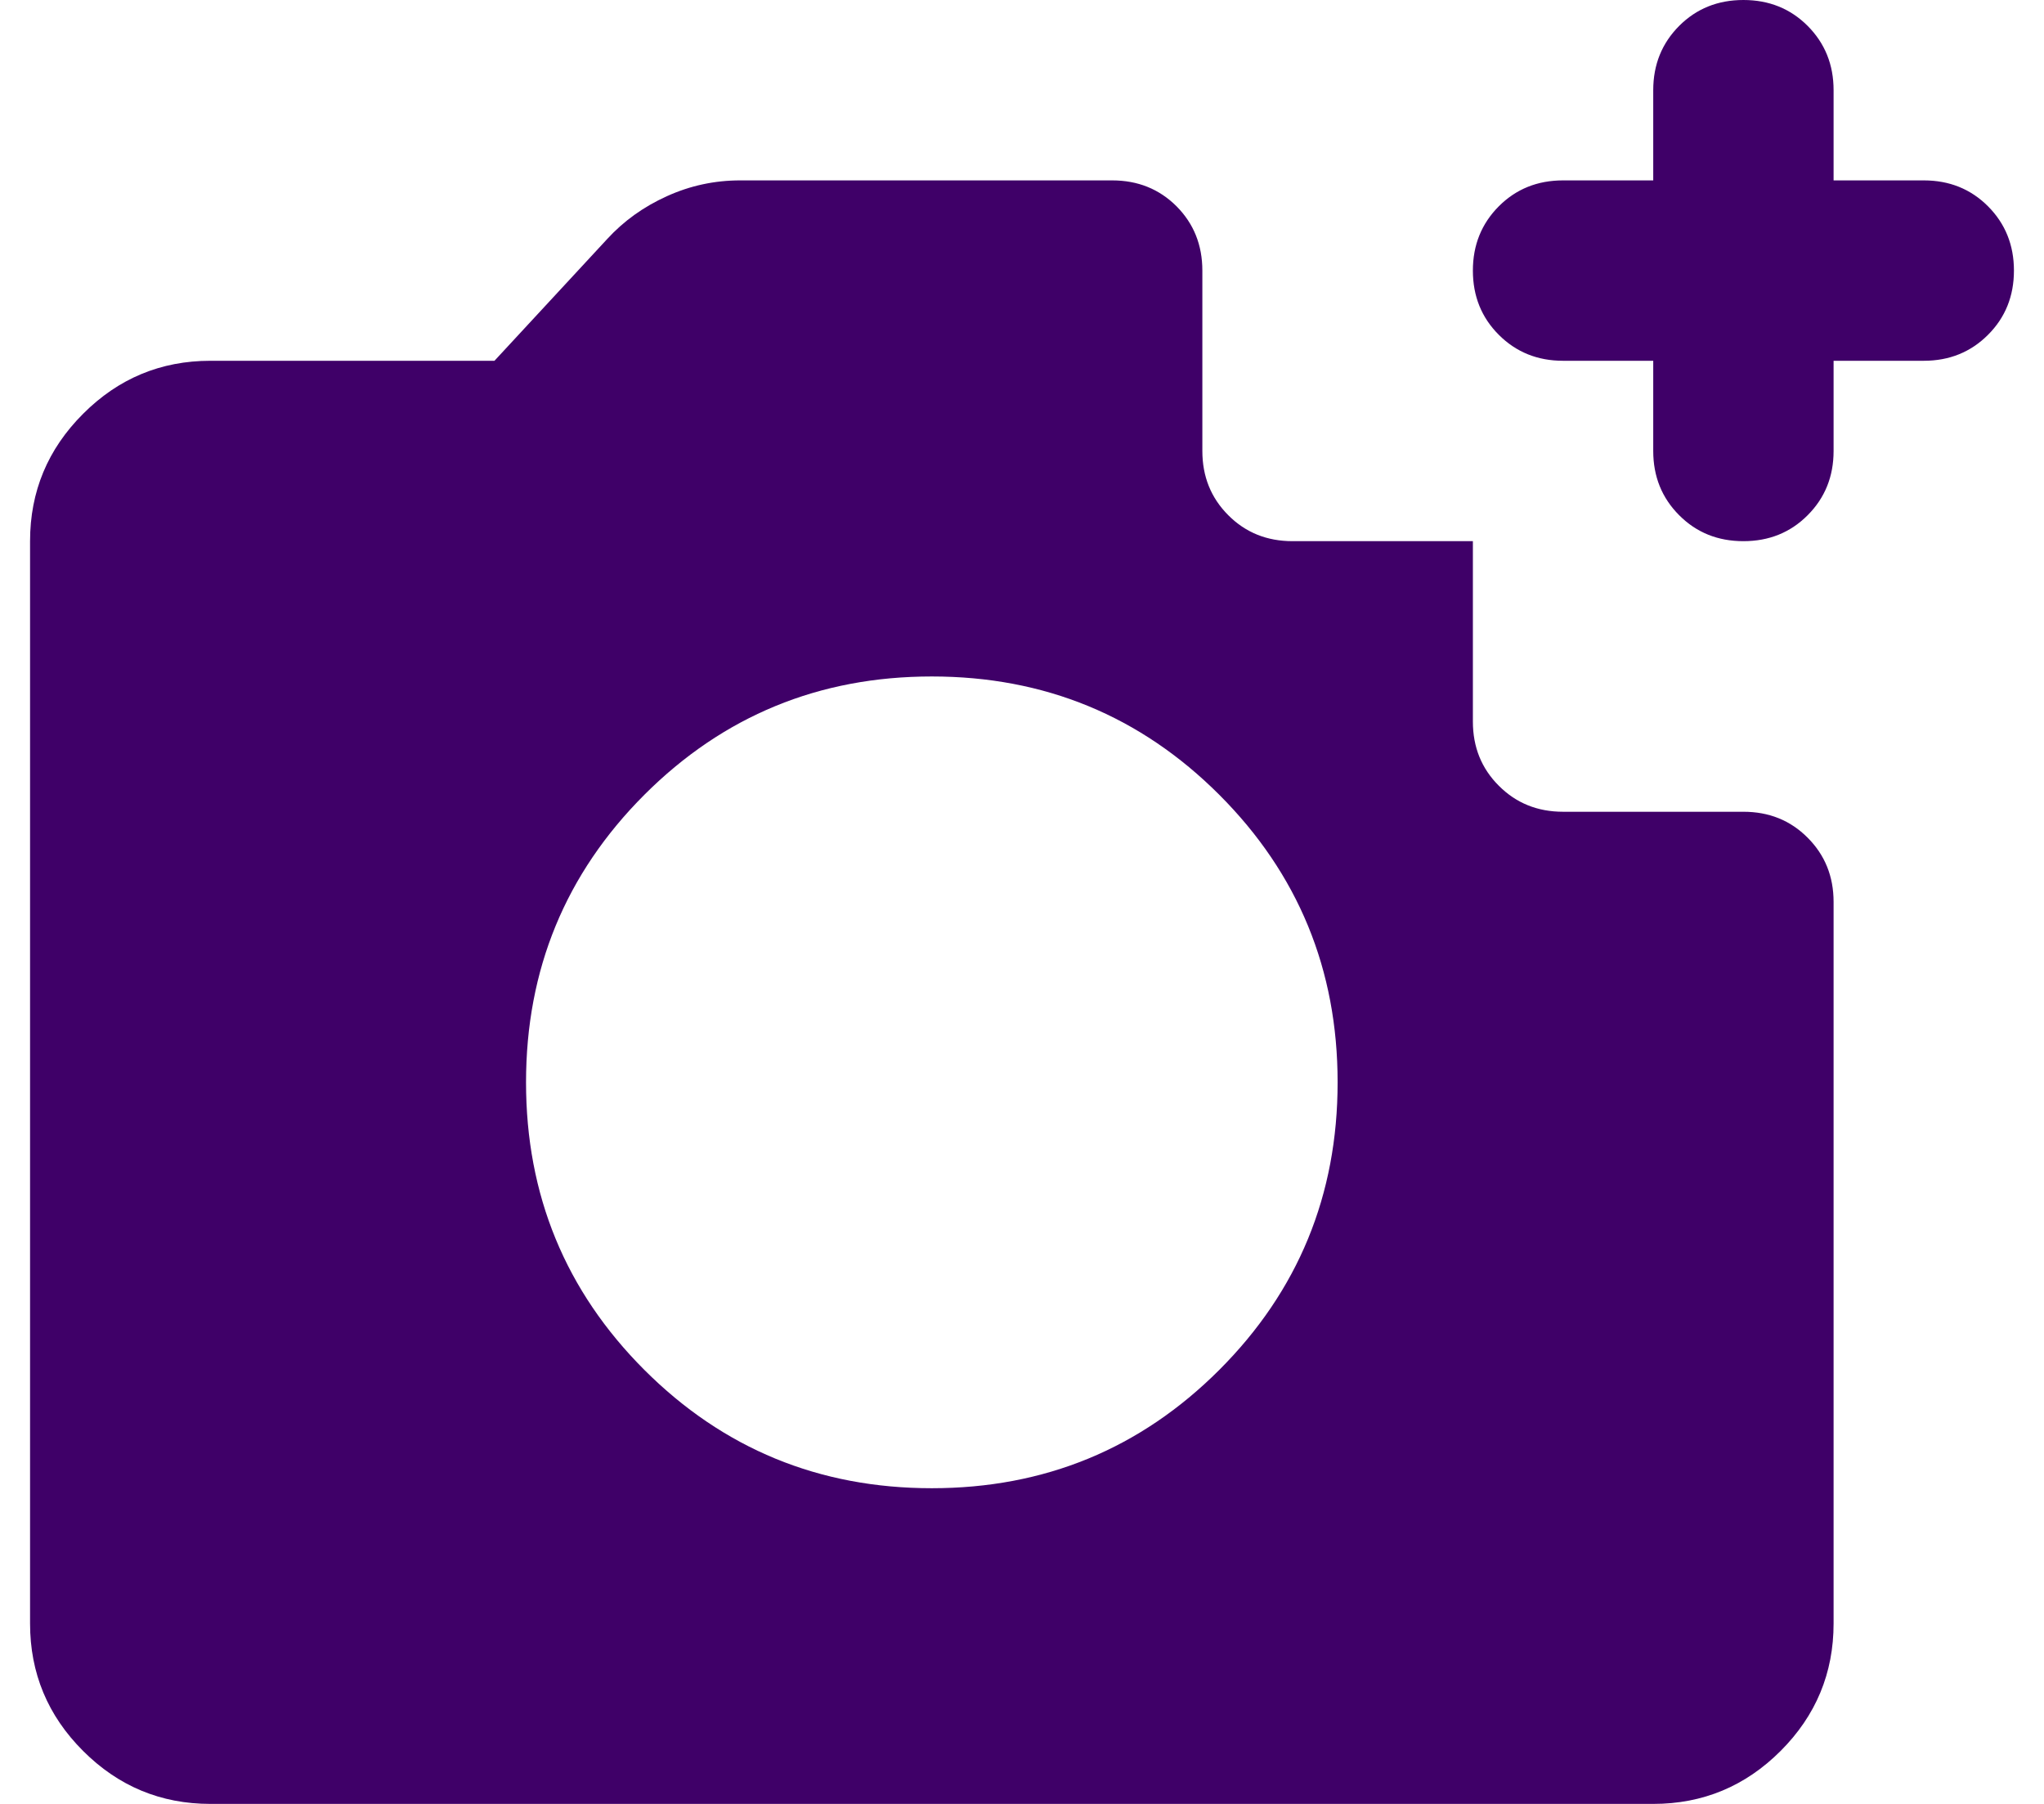
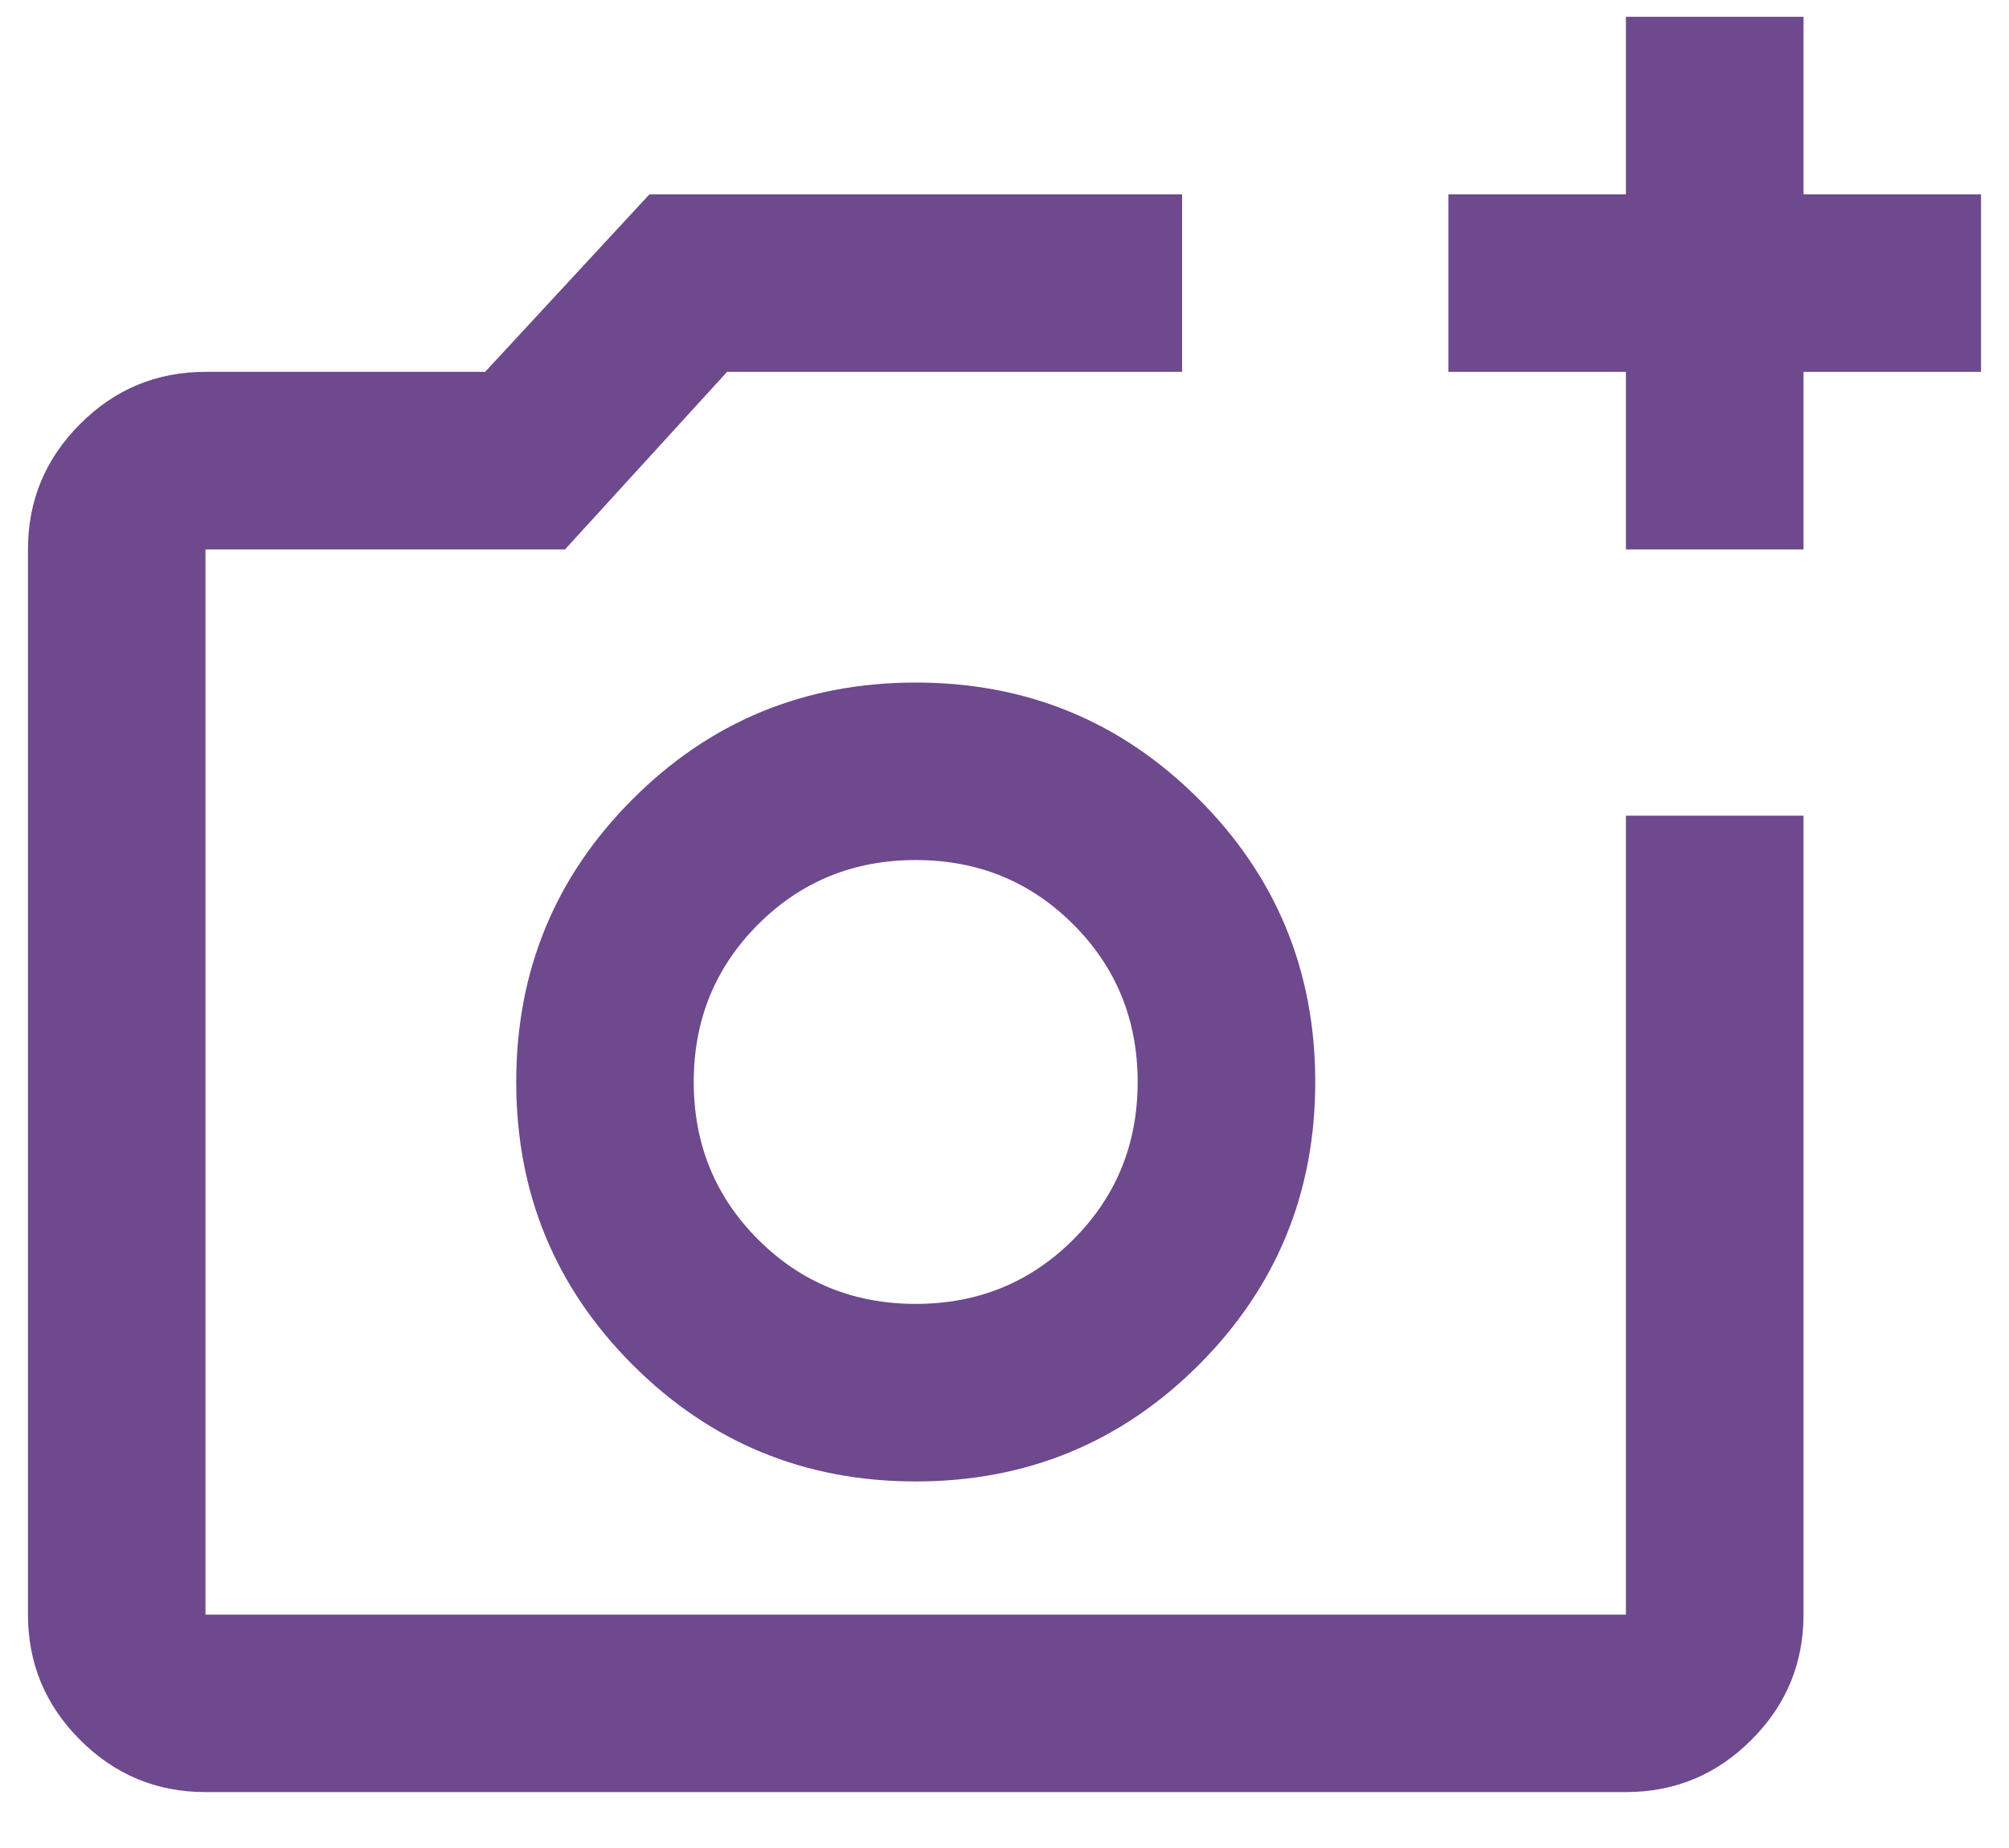
- <svg xmlns="http://www.w3.org/2000/svg" width="34" height="30" viewBox="0 0 34 30" fill="none">
-   <path d="M3.5 30C2.675 30 1.969 29.706 1.382 29.119C0.794 28.532 0.5 27.825 0.5 27V9C0.5 8.175 0.794 7.469 1.382 6.882C1.969 6.294 2.675 6 3.5 6H8.225L10.1 3.975C10.375 3.675 10.706 3.438 11.093 3.263C11.481 3.087 11.887 3 12.312 3H18.5C18.925 3 19.282 3.143 19.57 3.43C19.857 3.719 20 4.075 20 4.5V7.5C20 7.925 20.144 8.281 20.432 8.569C20.719 8.857 21.075 9 21.5 9H24.5V12C24.5 12.425 24.644 12.781 24.932 13.068C25.219 13.356 25.575 13.5 26 13.5H29C29.425 13.5 29.781 13.643 30.068 13.931C30.356 14.219 30.5 14.575 30.5 15V27C30.5 27.825 30.206 28.532 29.619 29.119C29.032 29.706 28.325 30 27.5 30H3.5ZM15.5 24.75C17.375 24.75 18.969 24.094 20.282 22.782C21.594 21.469 22.25 19.875 22.25 18C22.25 16.125 21.594 14.531 20.282 13.218C18.969 11.906 17.375 11.25 15.5 11.25C13.625 11.25 12.031 11.906 10.718 13.218C9.406 14.531 8.75 16.125 8.75 18C8.75 19.875 9.406 21.469 10.718 22.782C12.031 24.094 13.625 24.75 15.5 24.75ZM27.5 6H26C25.575 6 25.219 5.856 24.932 5.569C24.644 5.282 24.5 4.925 24.5 4.5C24.5 4.075 24.644 3.719 24.932 3.43C25.219 3.143 25.575 3 26 3H27.5V1.5C27.5 1.075 27.644 0.719 27.932 0.43C28.219 0.143 28.575 0 29 0C29.425 0 29.781 0.143 30.068 0.43C30.356 0.719 30.5 1.075 30.5 1.5V3H32C32.425 3 32.781 3.143 33.068 3.43C33.356 3.719 33.5 4.075 33.5 4.5C33.5 4.925 33.356 5.282 33.068 5.569C32.781 5.856 32.425 6 32 6H30.5V7.5C30.5 7.925 30.356 8.281 30.068 8.569C29.781 8.857 29.425 9 29 9C28.575 9 28.219 8.857 27.932 8.569C27.644 8.281 27.5 7.925 27.5 7.5V6Z" fill="#3F0068" />
+ <svg xmlns="http://www.w3.org/2000/svg" width="25" height="23" viewBox="0 0 25 23" fill="none">
+   <path d="M20.233 6.838V4.628H18.024V2.419H20.233V0.209H22.443V2.419H24.652V4.628H22.443V6.838H20.233ZM2.557 22.304C1.95 22.304 1.429 22.088 0.997 21.655C0.564 21.223 0.348 20.702 0.348 20.095V6.838C0.348 6.23 0.564 5.71 0.997 5.277C1.429 4.844 1.95 4.628 2.557 4.628H6.037L8.081 2.419H14.71V4.628H9.048L7.031 6.838H2.557V20.095H20.233V10.152H22.443V20.095C22.443 20.702 22.227 21.223 21.794 21.655C21.361 22.088 20.841 22.304 20.233 22.304H2.557ZM11.395 18.438C12.776 18.438 13.95 17.954 14.917 16.988C15.883 16.021 16.367 14.847 16.367 13.466C16.367 12.085 15.883 10.911 14.917 9.945C13.95 8.978 12.776 8.495 11.395 8.495C10.014 8.495 8.841 8.978 7.874 9.945C6.907 10.911 6.424 12.085 6.424 13.466C6.424 14.847 6.907 16.021 7.874 16.988C8.841 17.954 10.014 18.438 11.395 18.438ZM11.395 16.228C10.622 16.228 9.968 15.961 9.434 15.427C8.9 14.893 8.633 14.239 8.633 13.466C8.633 12.693 8.9 12.039 9.434 11.505C9.968 10.971 10.622 10.704 11.395 10.704C12.169 10.704 12.822 10.971 13.356 11.505C13.89 12.039 14.157 12.693 14.157 13.466C14.157 14.239 13.89 14.893 13.356 15.427C12.822 15.961 12.169 16.228 11.395 16.228Z" fill="#6E498E" />
</svg>
